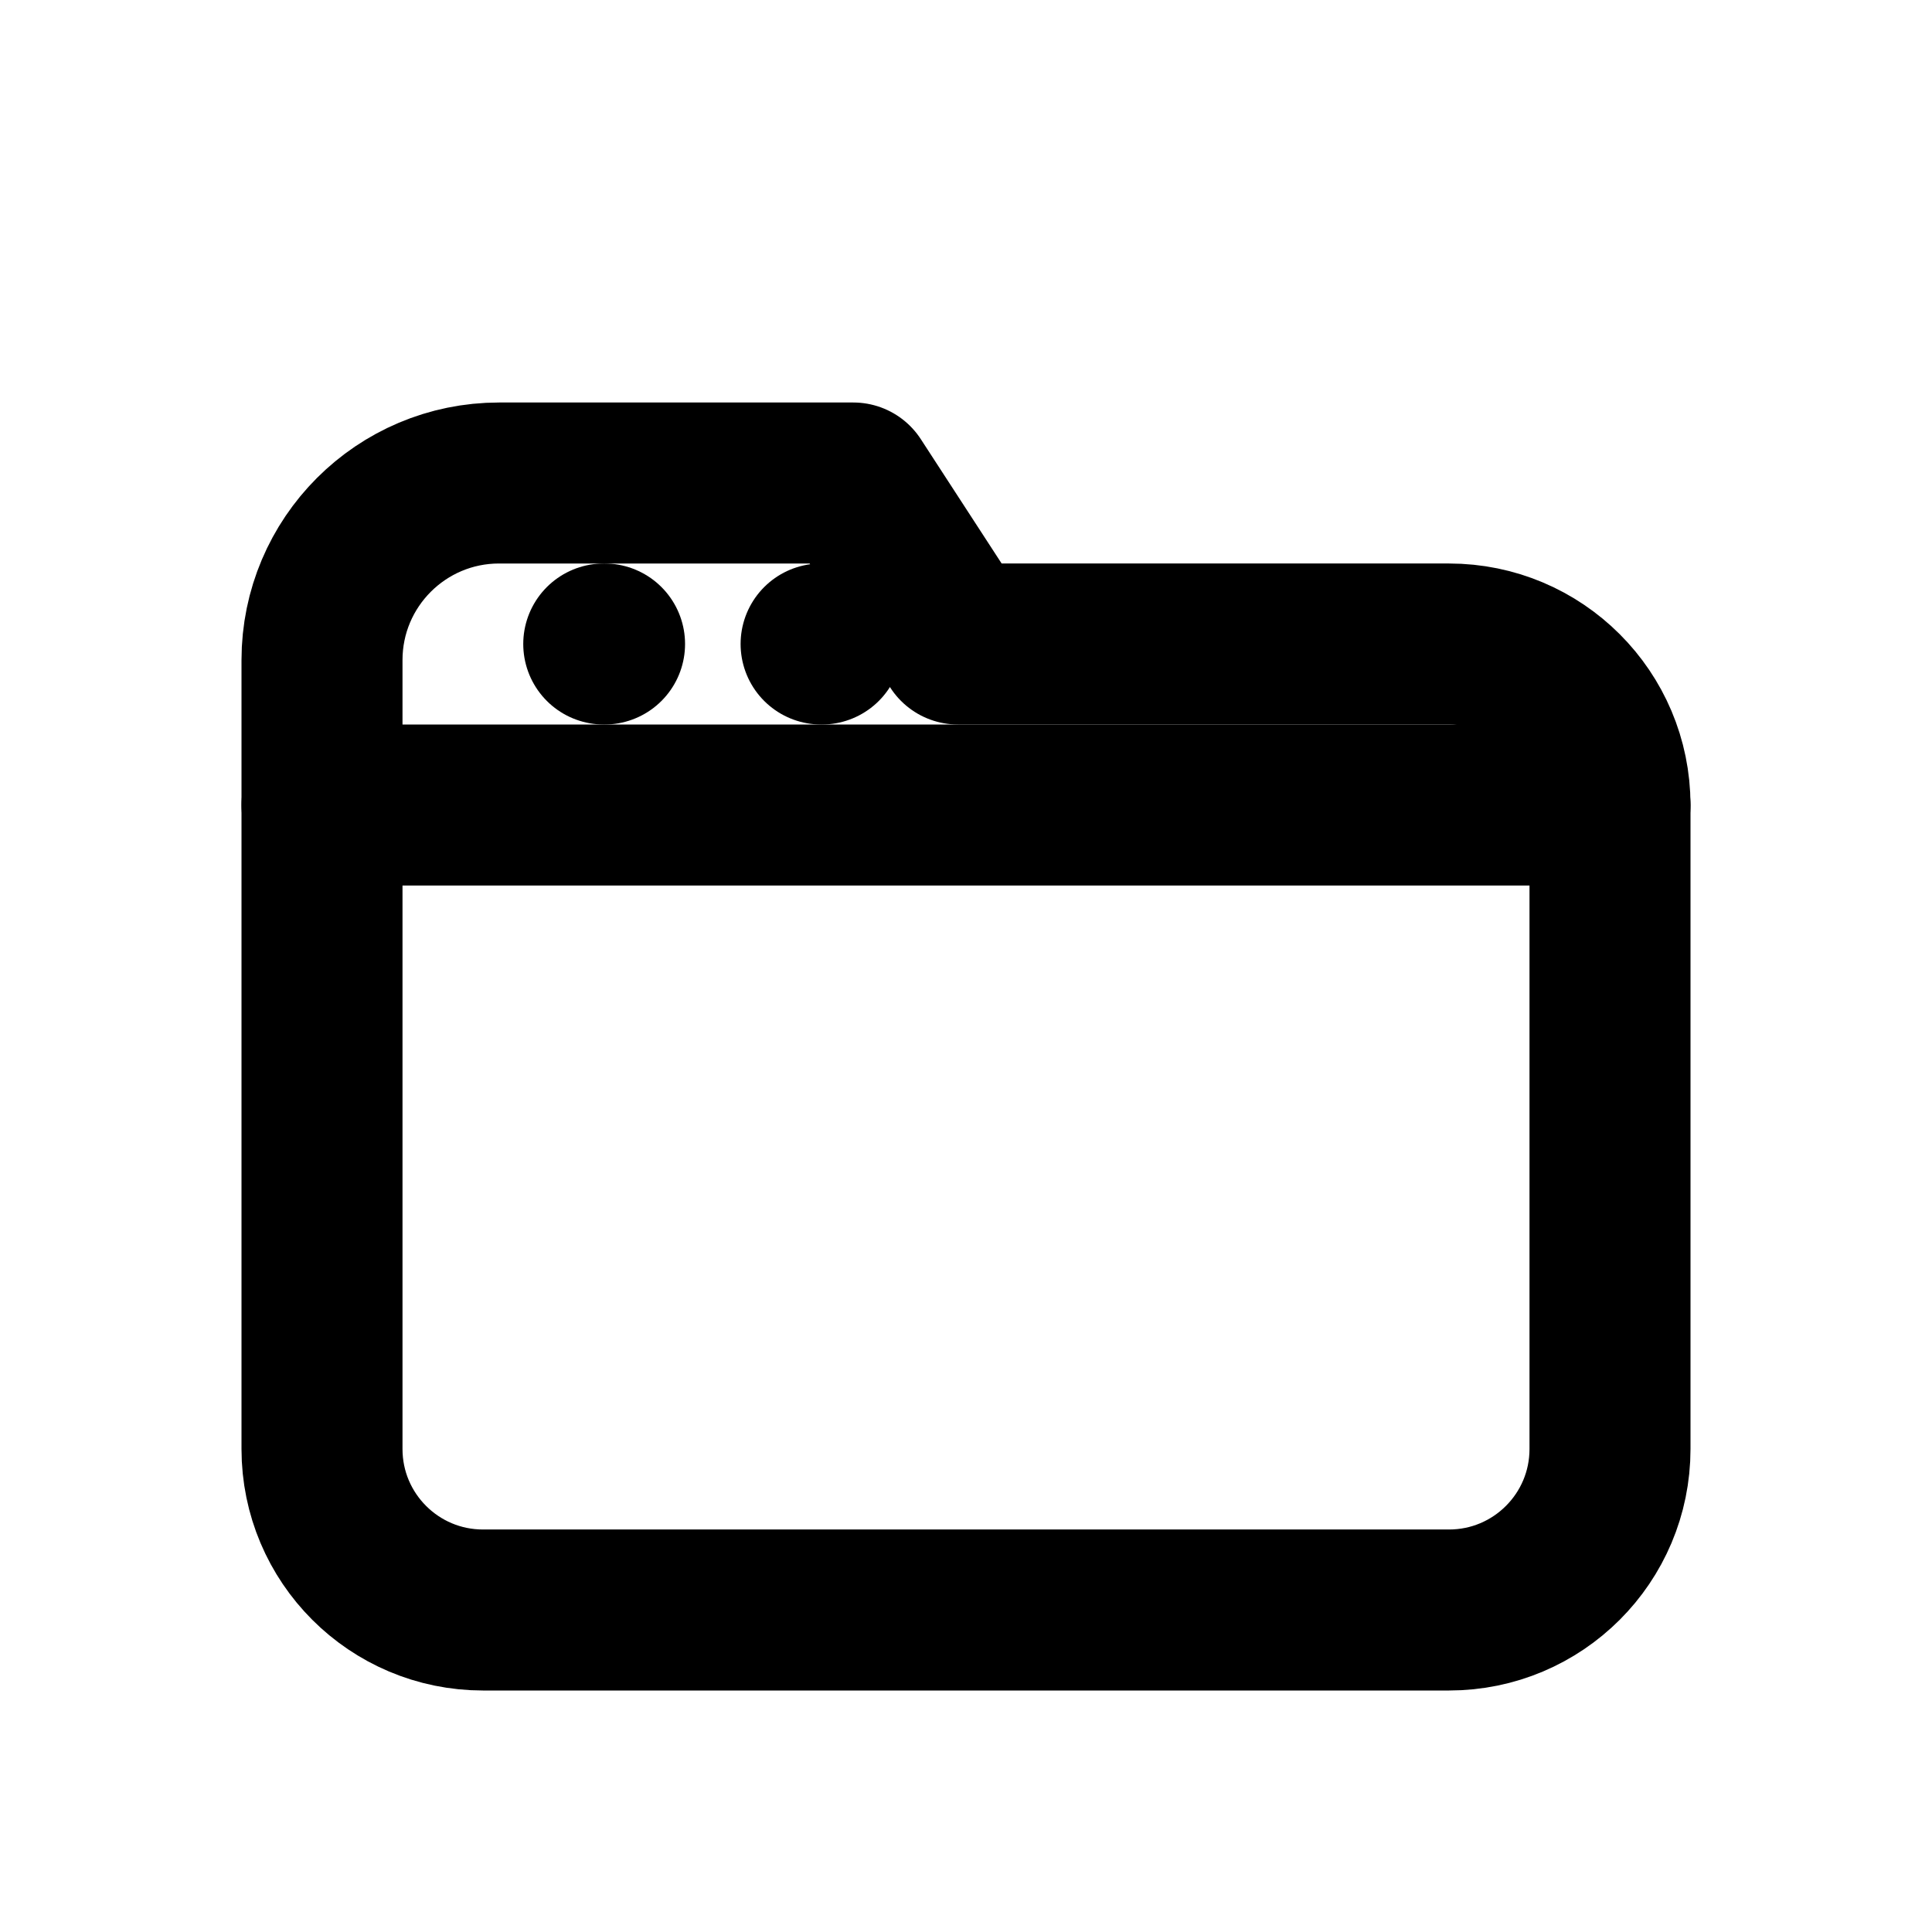
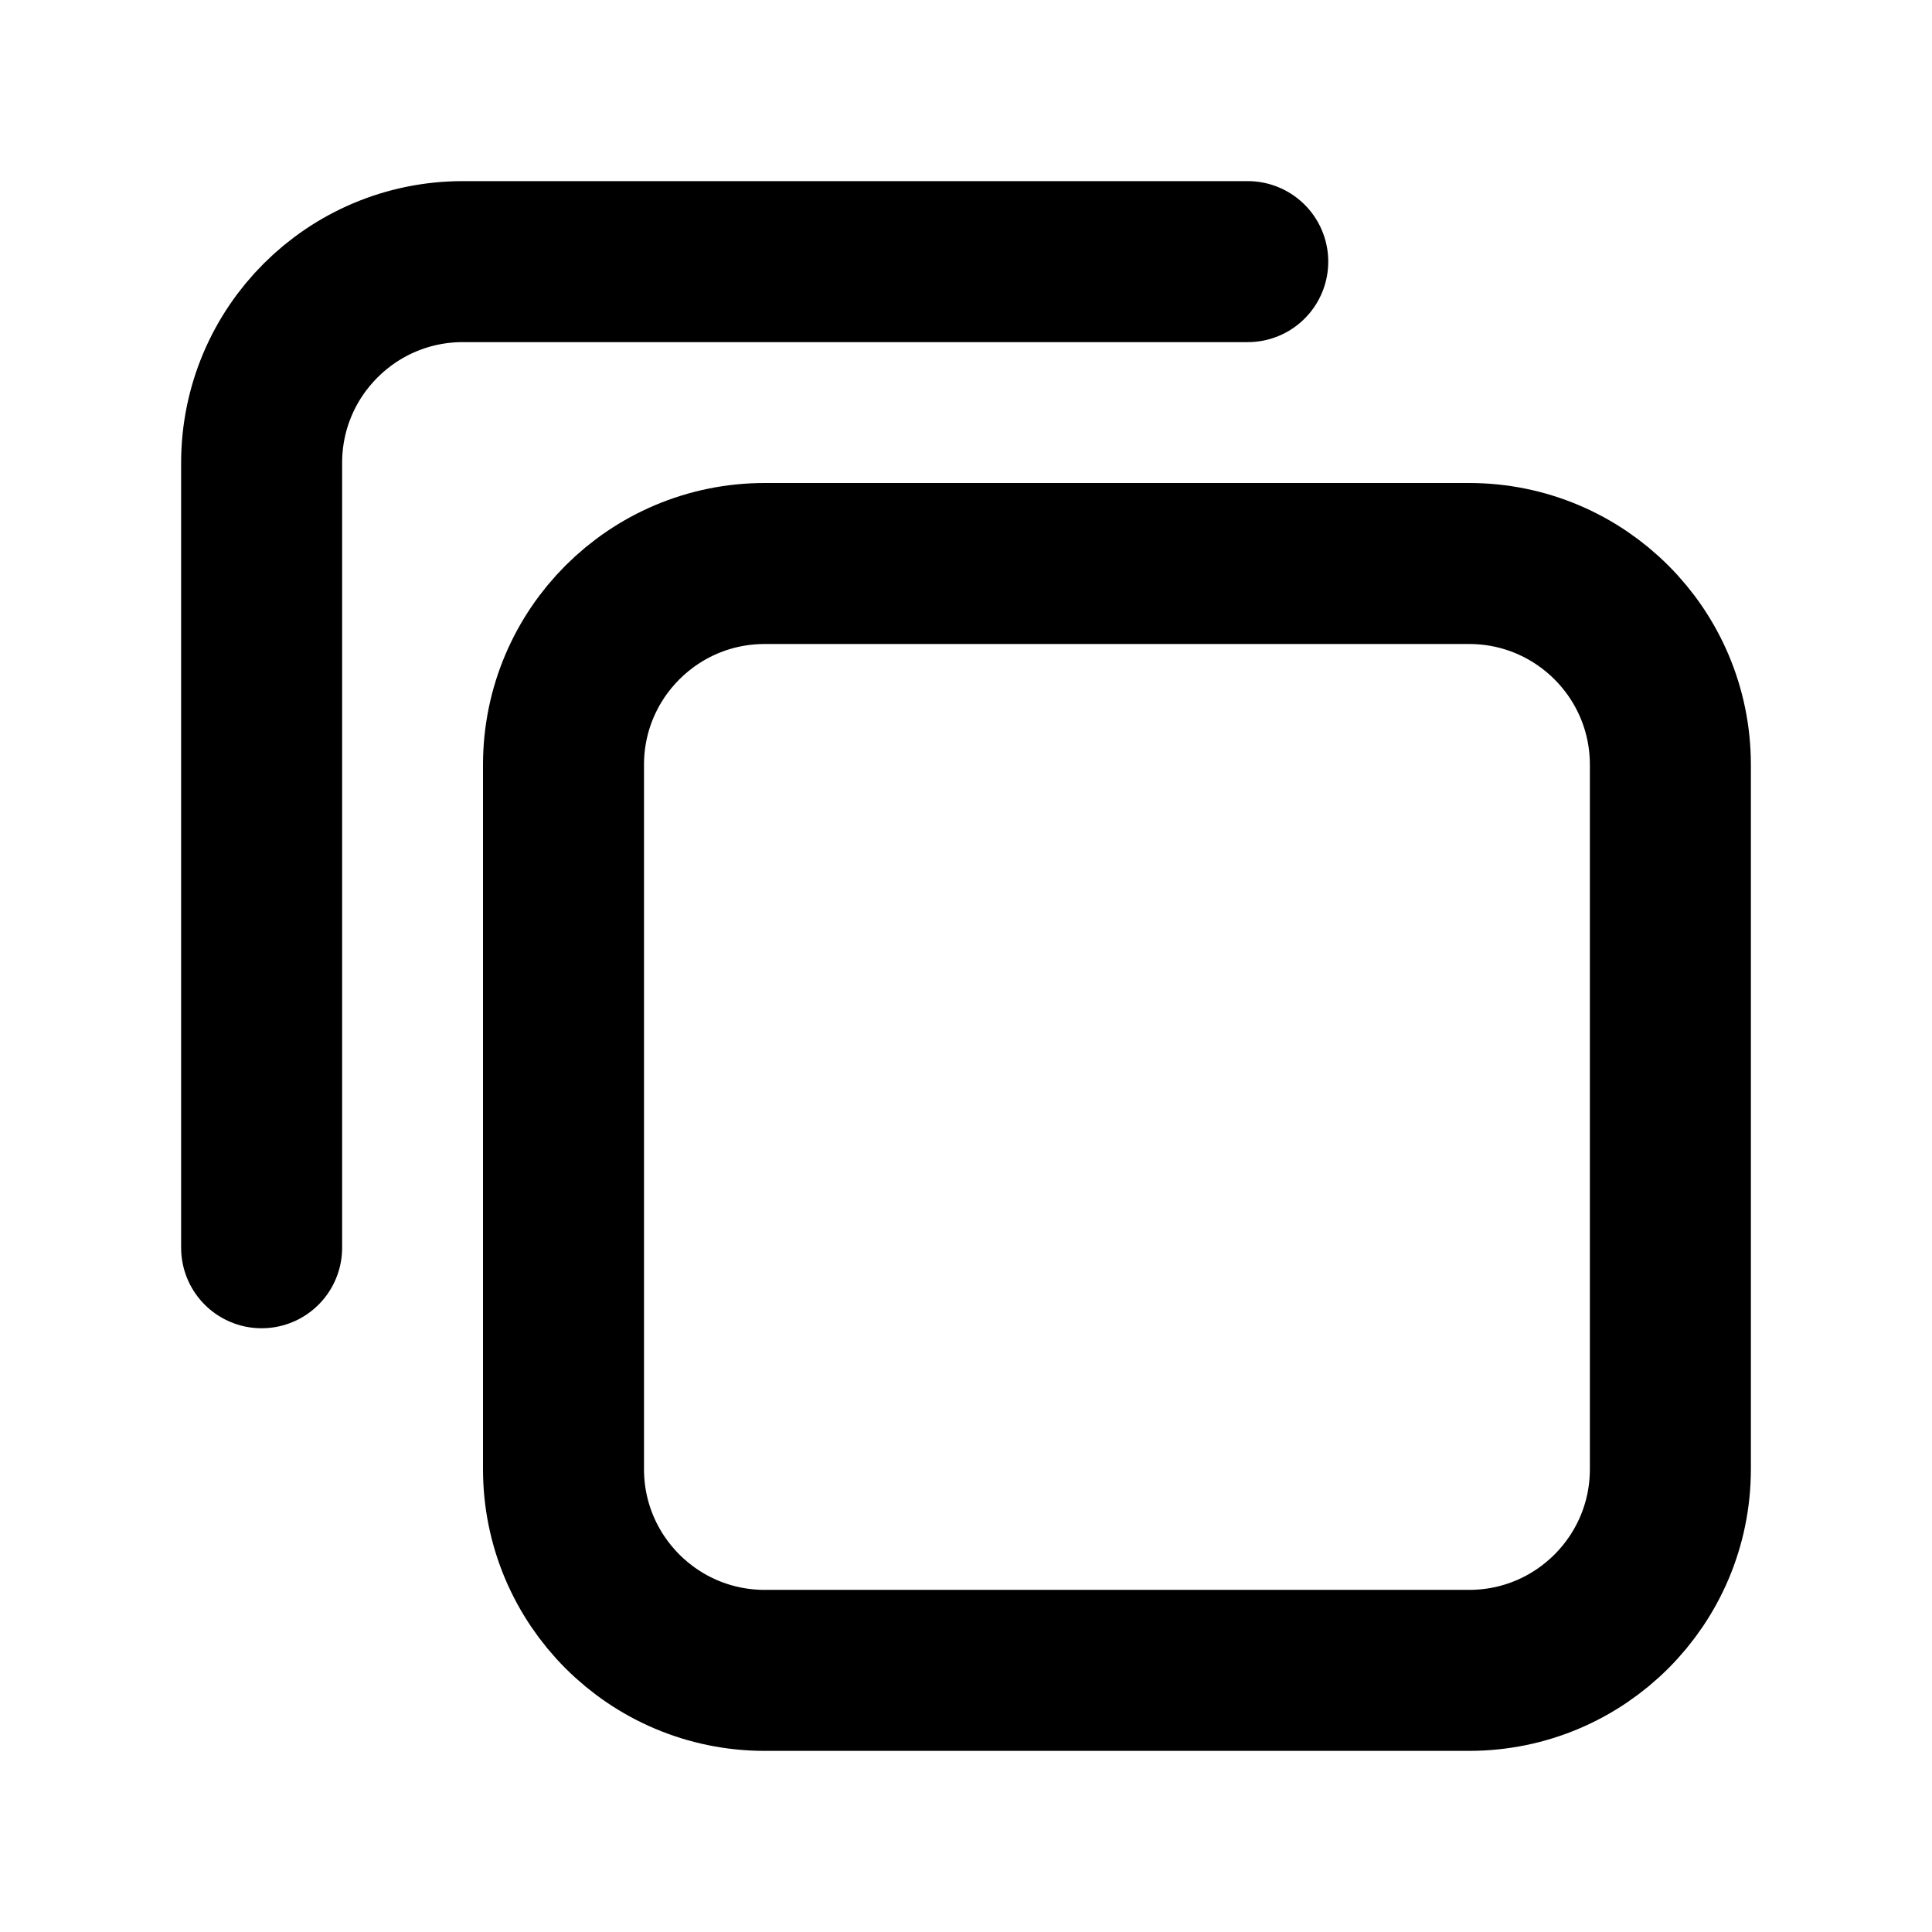
- <svg xmlns="http://www.w3.org/2000/svg" width="16" height="16" viewBox="0 0 24 24" fill="none" stroke="currentColor" stroke-width="2" stroke-linecap="round" stroke-linejoin="round" color="currentColor" role="img" aria-label="Tabs icon">
-   <path d="M4 8.2A2.2 2.2 0 0 1 6.2 6h4.4l1.3 2H18a2 2 0 0 1 2 2v8a2 2 0 0 1-2 2H6a2 2 0 0 1-2-2V8.2Z" />
-   <path d="M4 10h16" />
-   <path d="M7.5 8h.01" />
-   <path d="M10.2 8h.01" />
+ <svg xmlns="http://www.w3.org/2000/svg" width="16" height="16" viewBox="0 0 24 24" fill="none" stroke="currentColor" stroke-width="2" stroke-linecap="round" stroke-linejoin="round" role="img" aria-label="Tabs">
+   <path d="M3.25 15.5V5.75a2.5 2.5 0 0 1 2.5-2.5H15.5" />
+   <rect x="7" y="7" width="13.75" height="13.75" rx="2.5" />
</svg>
